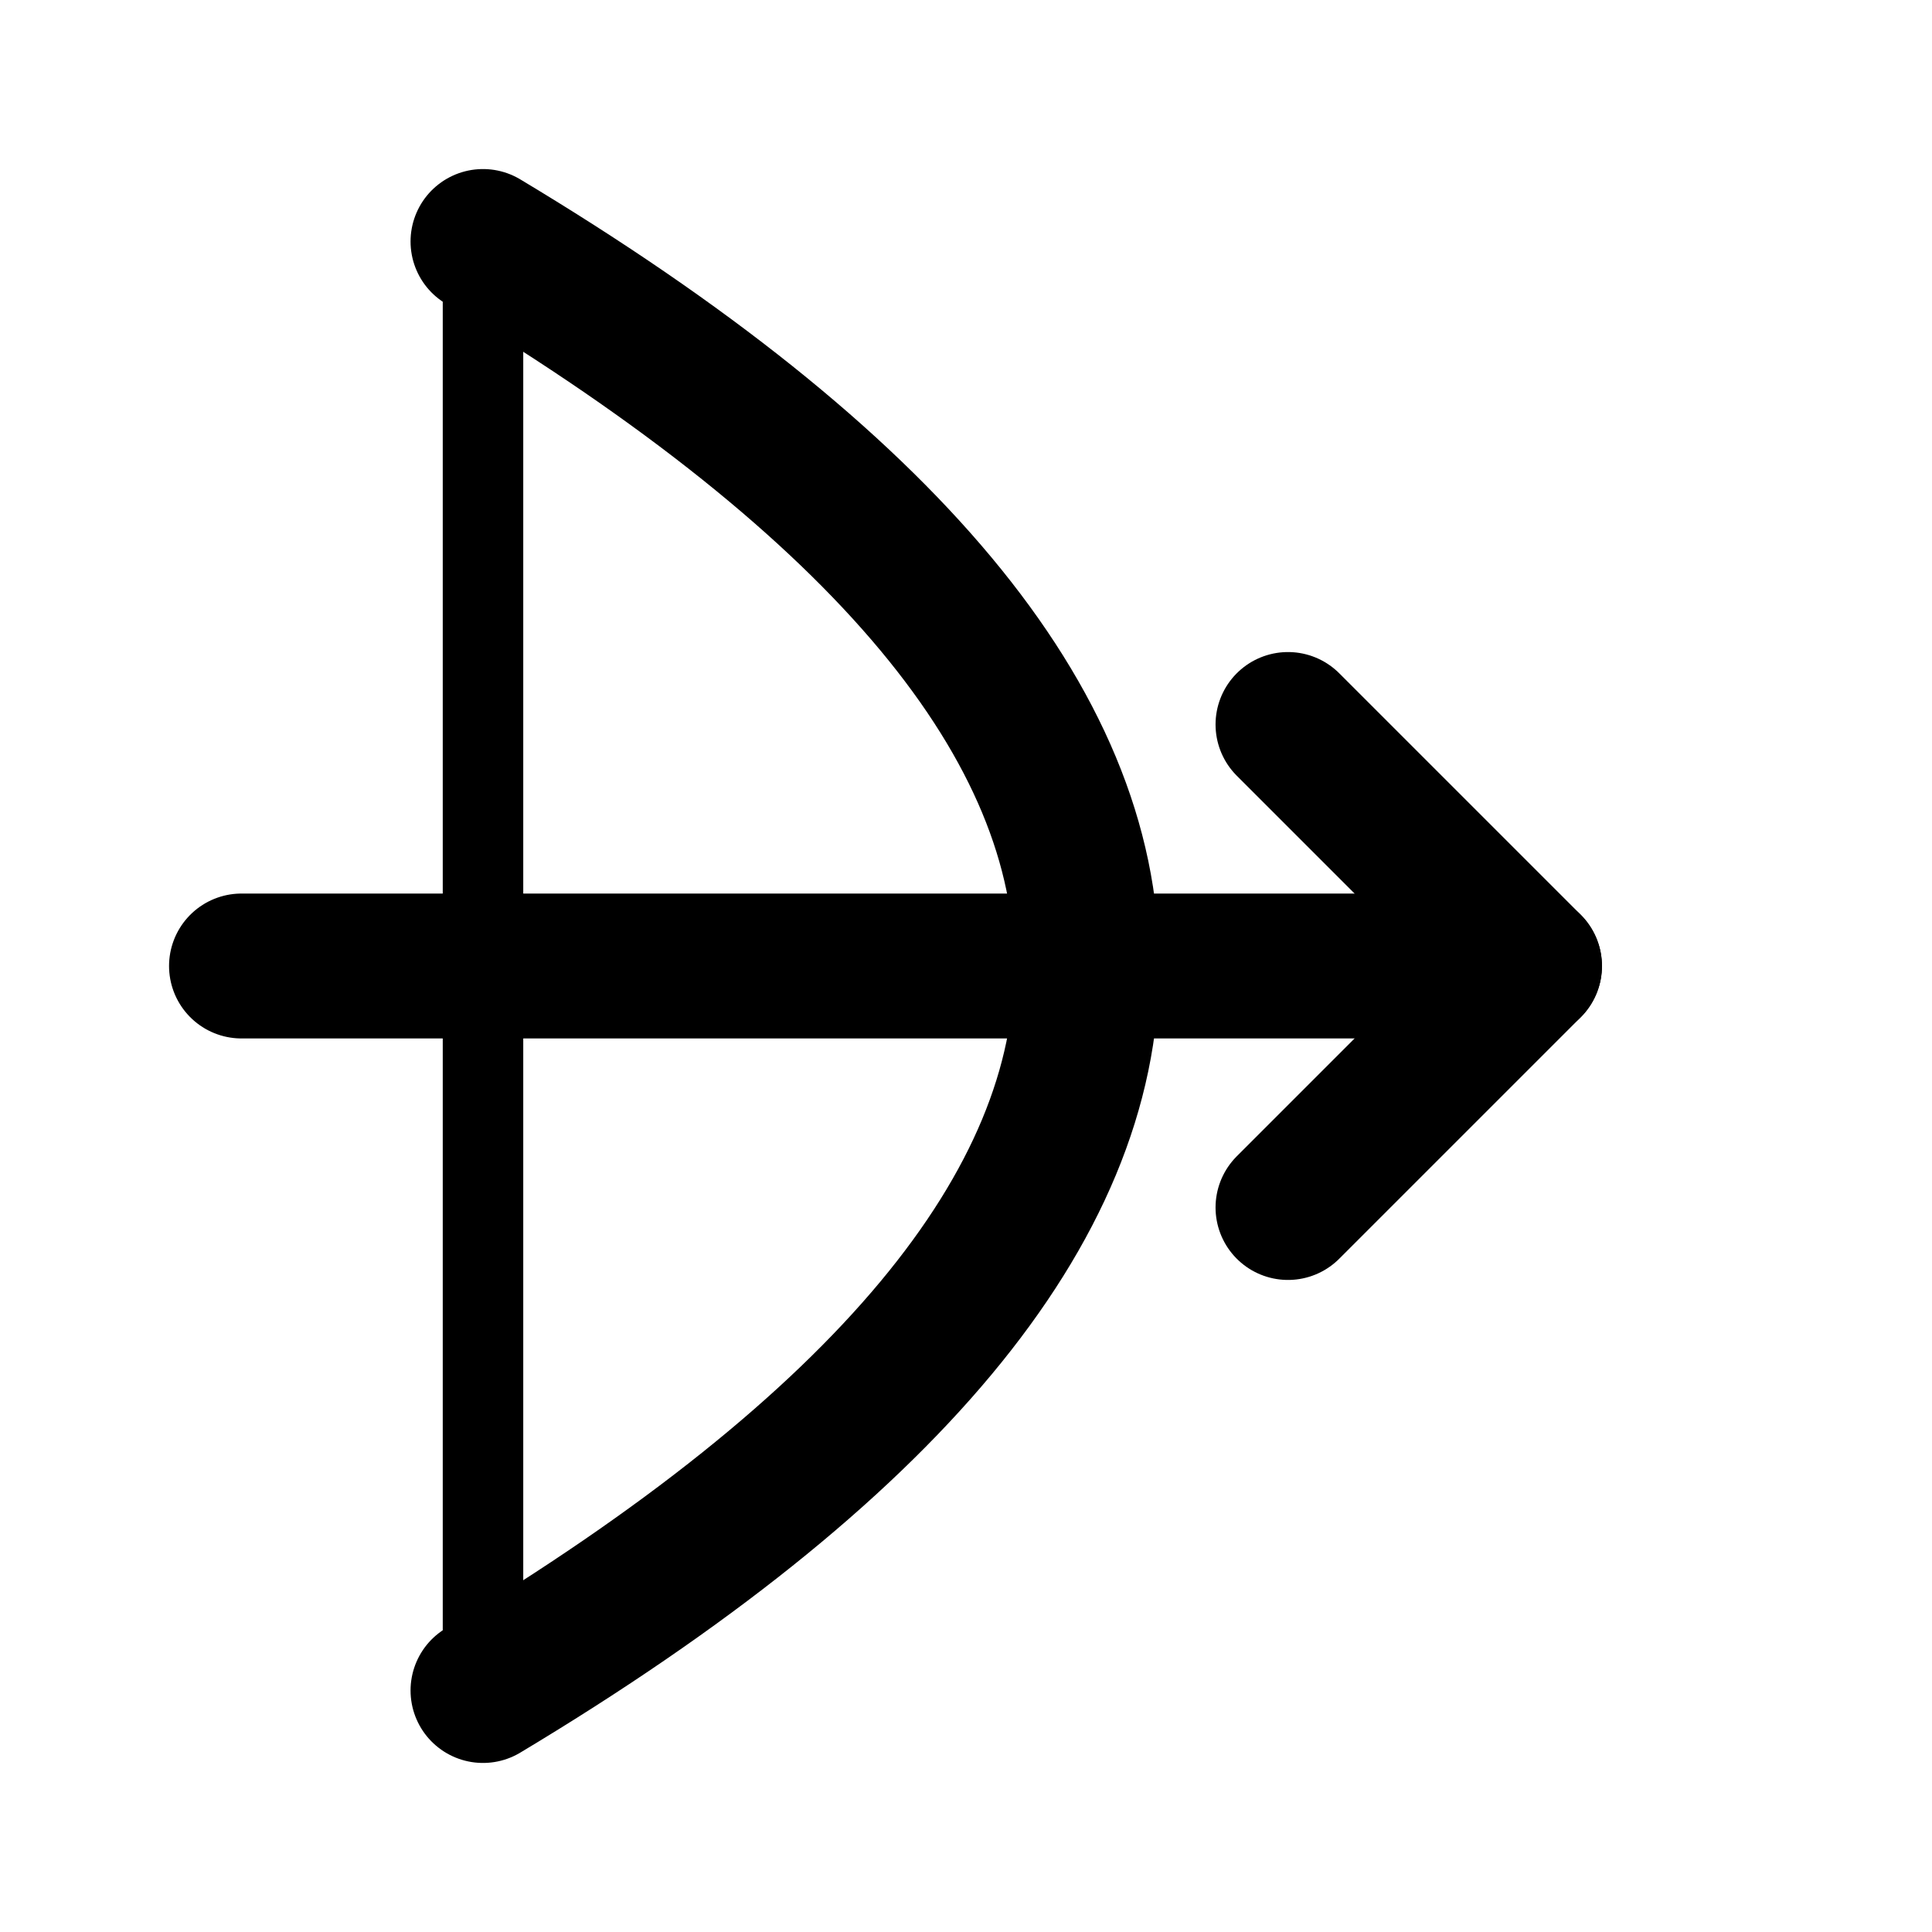
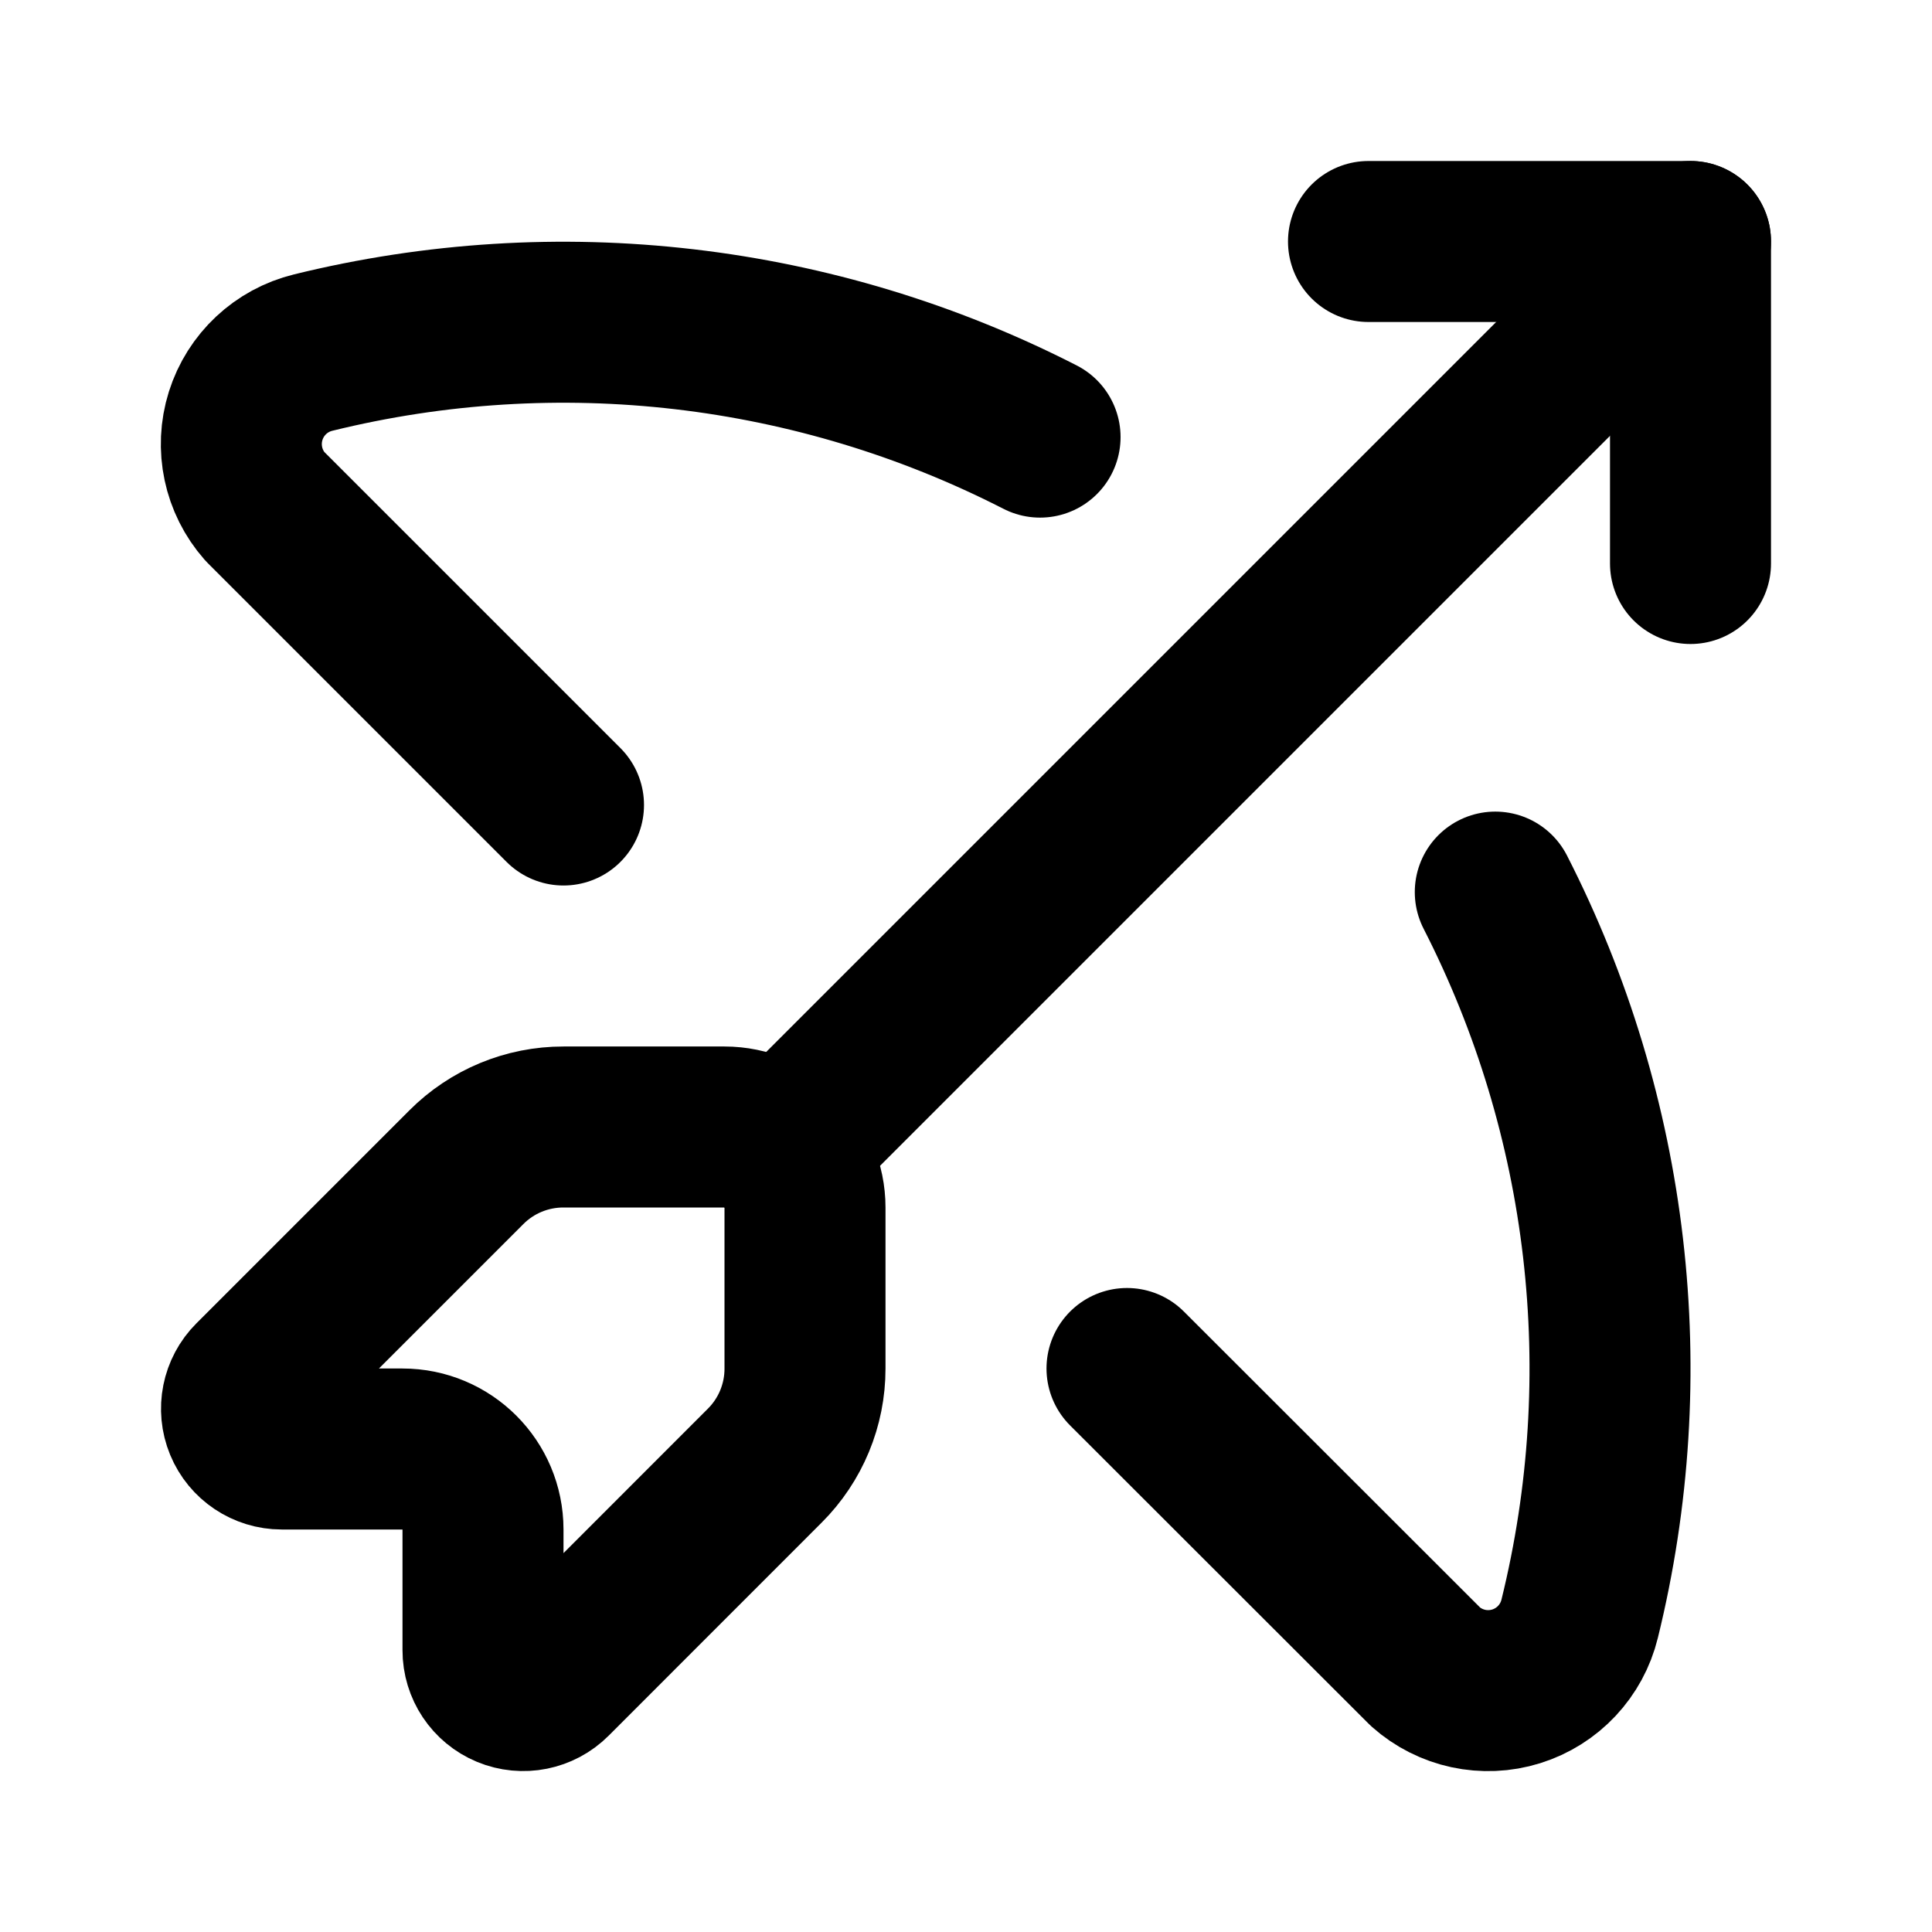
- <svg xmlns="http://www.w3.org/2000/svg" viewBox="0 0 24 24" fill="none" stroke="currentColor" stroke-width="1.8" stroke-linecap="round" stroke-linejoin="round">
-   <path d="M6 3 Q21 12 6 21" />
-   <path d="M6 3 V21" stroke-width="1" />
-   <path d="M3 12 H19" />
-   <path d="M16 9 L19 12 L16 15" />
+ <svg xmlns="http://www.w3.org/2000/svg" viewBox="0 0 24 24" fill="none" stroke="currentColor" stroke-width="2" stroke-linecap="round" stroke-linejoin="round">
+   <path d="M17 3h4v4" />
+   <path d="M18.575 11.082a13 13 0 0 1 1.048 9.027 1.17 1.17 0 0 1-1.914.597L14 17" />
+   <path d="M7 10 3.29 6.29a1.17 1.17 0 0 1 .6-1.91 13 13 0 0 1 9.03 1.05" />
+   <path d="M7 14a1.7 1.7 0 0 0-1.207.5l-2.646 2.646A.5.5 0 0 0 3.5 18H5a1 1 0 0 1 1 1v1.5a.5.5 0 0 0 .854.354L9.5 18.207A1.7 1.7 0 0 0 10 17v-2a1 1 0 0 0-1-1z" />
+   <path d="M9.707 14.293 21 3" />
</svg>
